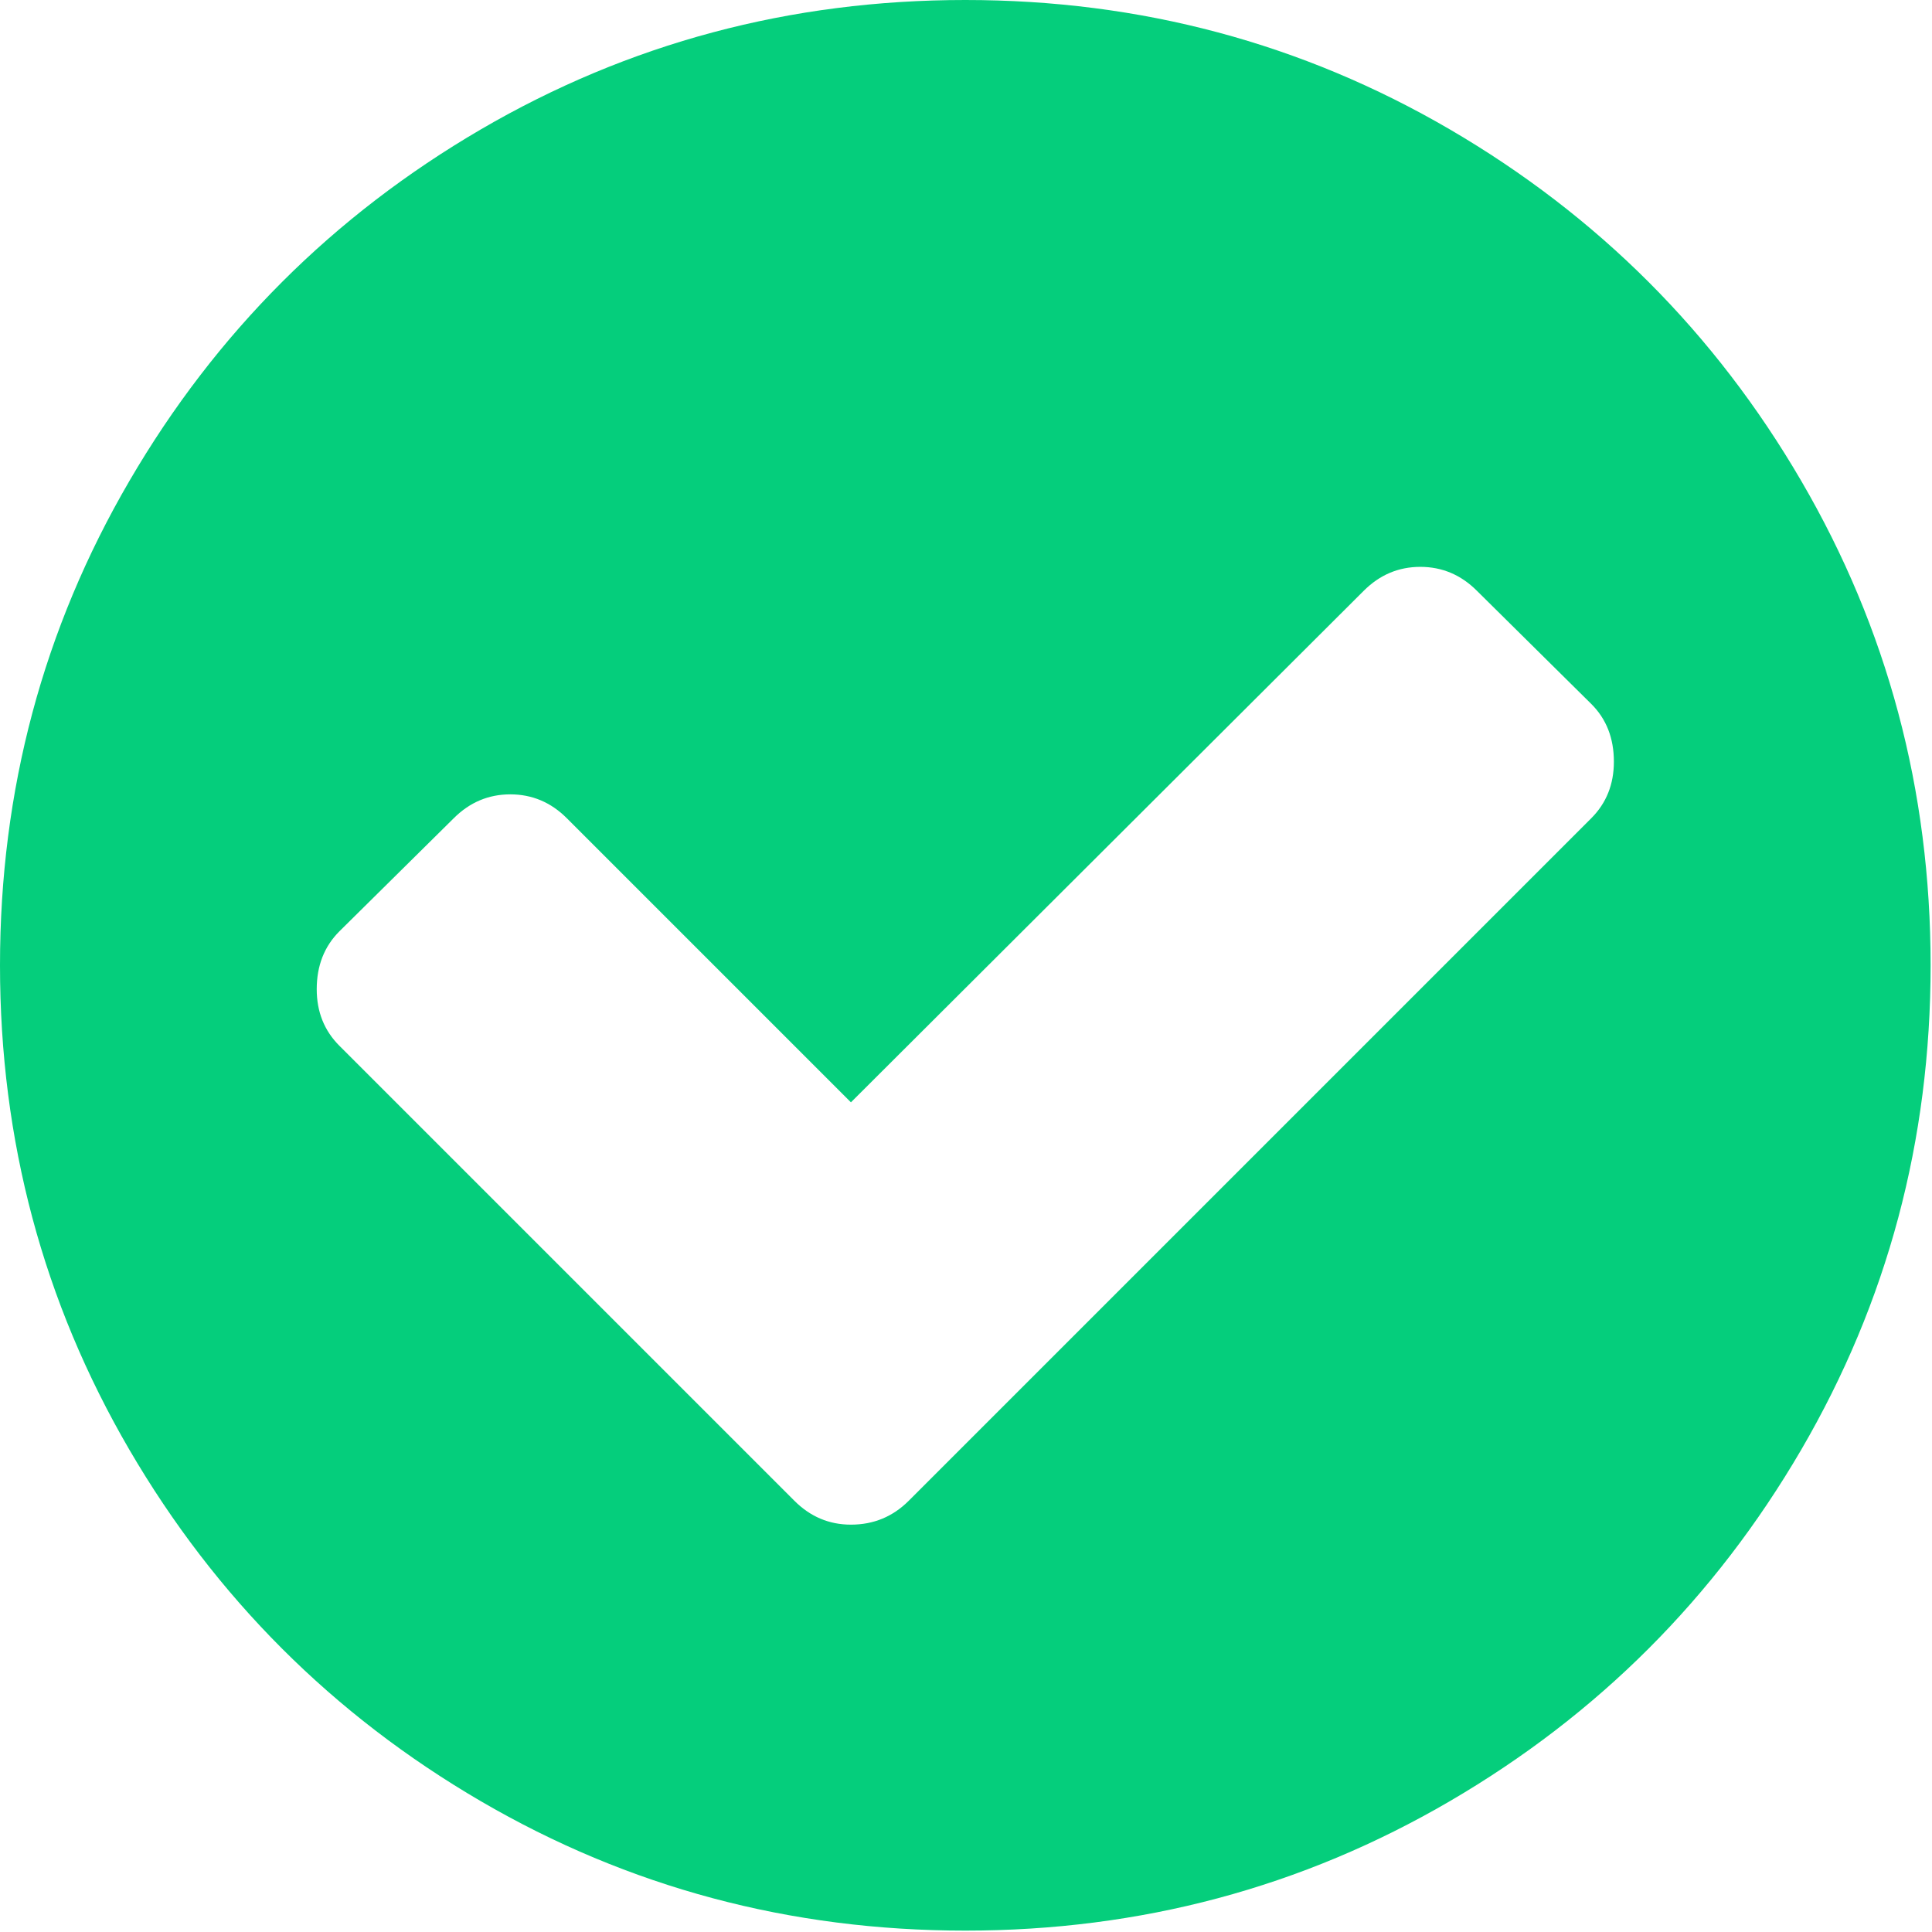
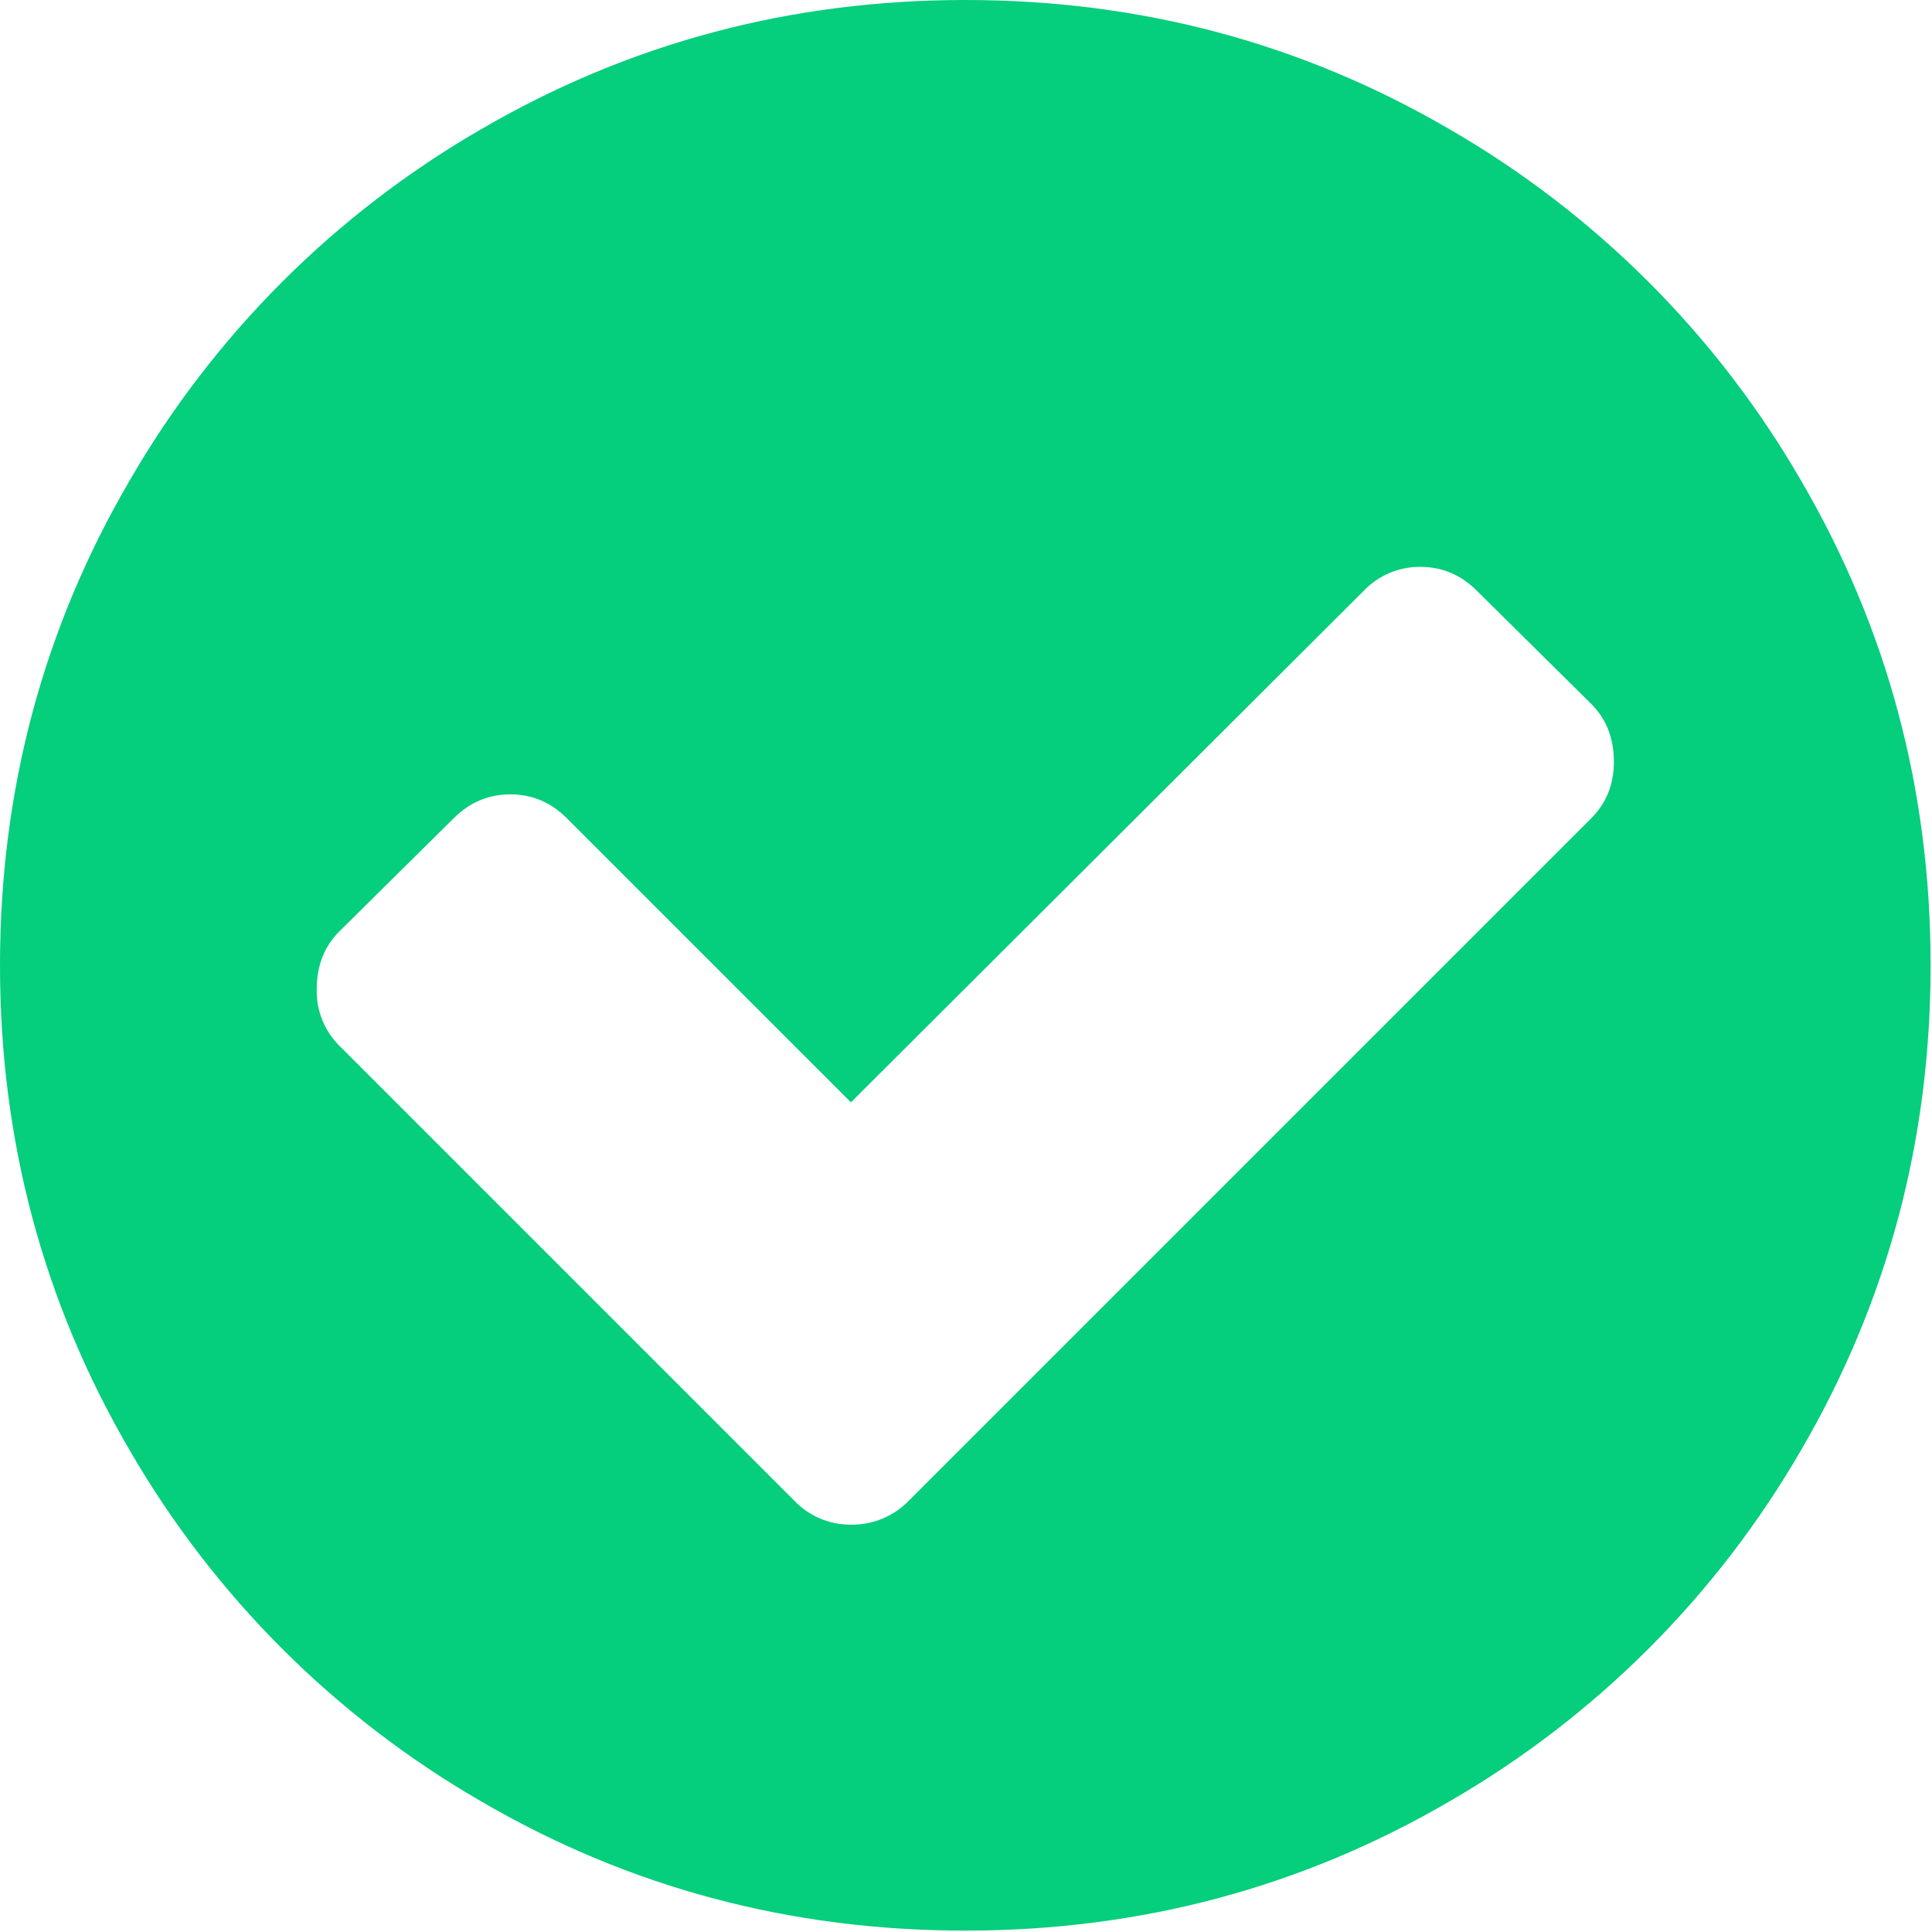
<svg xmlns="http://www.w3.org/2000/svg" viewBox="0 0 32 32">
-   <path d="M29.833,7.963 C28.404,5.513 26.464,3.574 24.015,2.144 C21.565,0.715 18.89,0 15.989,0 C13.088,0 10.413,0.715 7.963,2.144 C5.514,3.574 3.574,5.513 2.145,7.963 C0.715,10.413 0,13.088 0,15.989 C0,18.889 0.715,21.564 2.144,24.014 C3.574,26.463 5.513,28.403 7.963,29.833 C10.413,31.262 13.088,31.977 15.989,31.977 C18.89,31.977 21.565,31.262 24.014,29.833 C26.464,28.403 28.403,26.464 29.833,24.014 C31.262,21.564 31.977,18.889 31.977,15.989 C31.977,13.088 31.262,10.412 29.833,7.963 Z M26.356,13.553 L15.052,24.857 C14.788,25.121 14.469,25.253 14.094,25.253 C13.733,25.253 13.421,25.121 13.157,24.857 L5.621,17.321 C5.371,17.071 5.246,16.759 5.246,16.384 C5.246,15.996 5.371,15.676 5.621,15.426 L7.515,13.553 C7.779,13.289 8.091,13.157 8.452,13.157 C8.813,13.157 9.126,13.289 9.389,13.553 L14.094,18.258 L22.588,9.785 C22.852,9.521 23.164,9.389 23.525,9.389 C23.886,9.389 24.198,9.521 24.462,9.785 L26.356,11.659 C26.607,11.908 26.731,12.227 26.731,12.616 C26.731,12.991 26.606,13.303 26.356,13.553 Z" fill="#05ce7c" fill-rule="nonzero" />
+   <path d="M29.833 7.963a15.921 15.921 0 00-5.818-5.819C21.565.714 18.89 0 15.989 0c-2.9 0-5.576.715-8.026 2.144a15.917 15.917 0 00-5.818 5.819C.715 10.413 0 13.088 0 15.989c0 2.9.715 5.575 2.144 8.025a15.922 15.922 0 005.82 5.819c2.449 1.43 5.124 2.144 8.025 2.144 2.9 0 5.576-.715 8.025-2.144a15.92 15.92 0 005.82-5.819c1.428-2.45 2.143-5.125 2.143-8.025 0-2.901-.715-5.577-2.144-8.026zm-3.477 5.59L15.052 24.857a1.304 1.304 0 01-.958.396 1.28 1.28 0 01-.937-.396l-7.536-7.536a1.272 1.272 0 01-.375-.937c0-.388.125-.708.375-.958l1.894-1.873c.264-.264.576-.396.937-.396.361 0 .674.132.937.396l4.705 4.705 8.494-8.473a1.28 1.28 0 01.937-.396c.36 0 .673.132.937.396l1.894 1.874c.25.25.375.568.375.957 0 .375-.125.687-.375.937z" fill="#05ce7c" fill-rule="nonzero" />
</svg>
